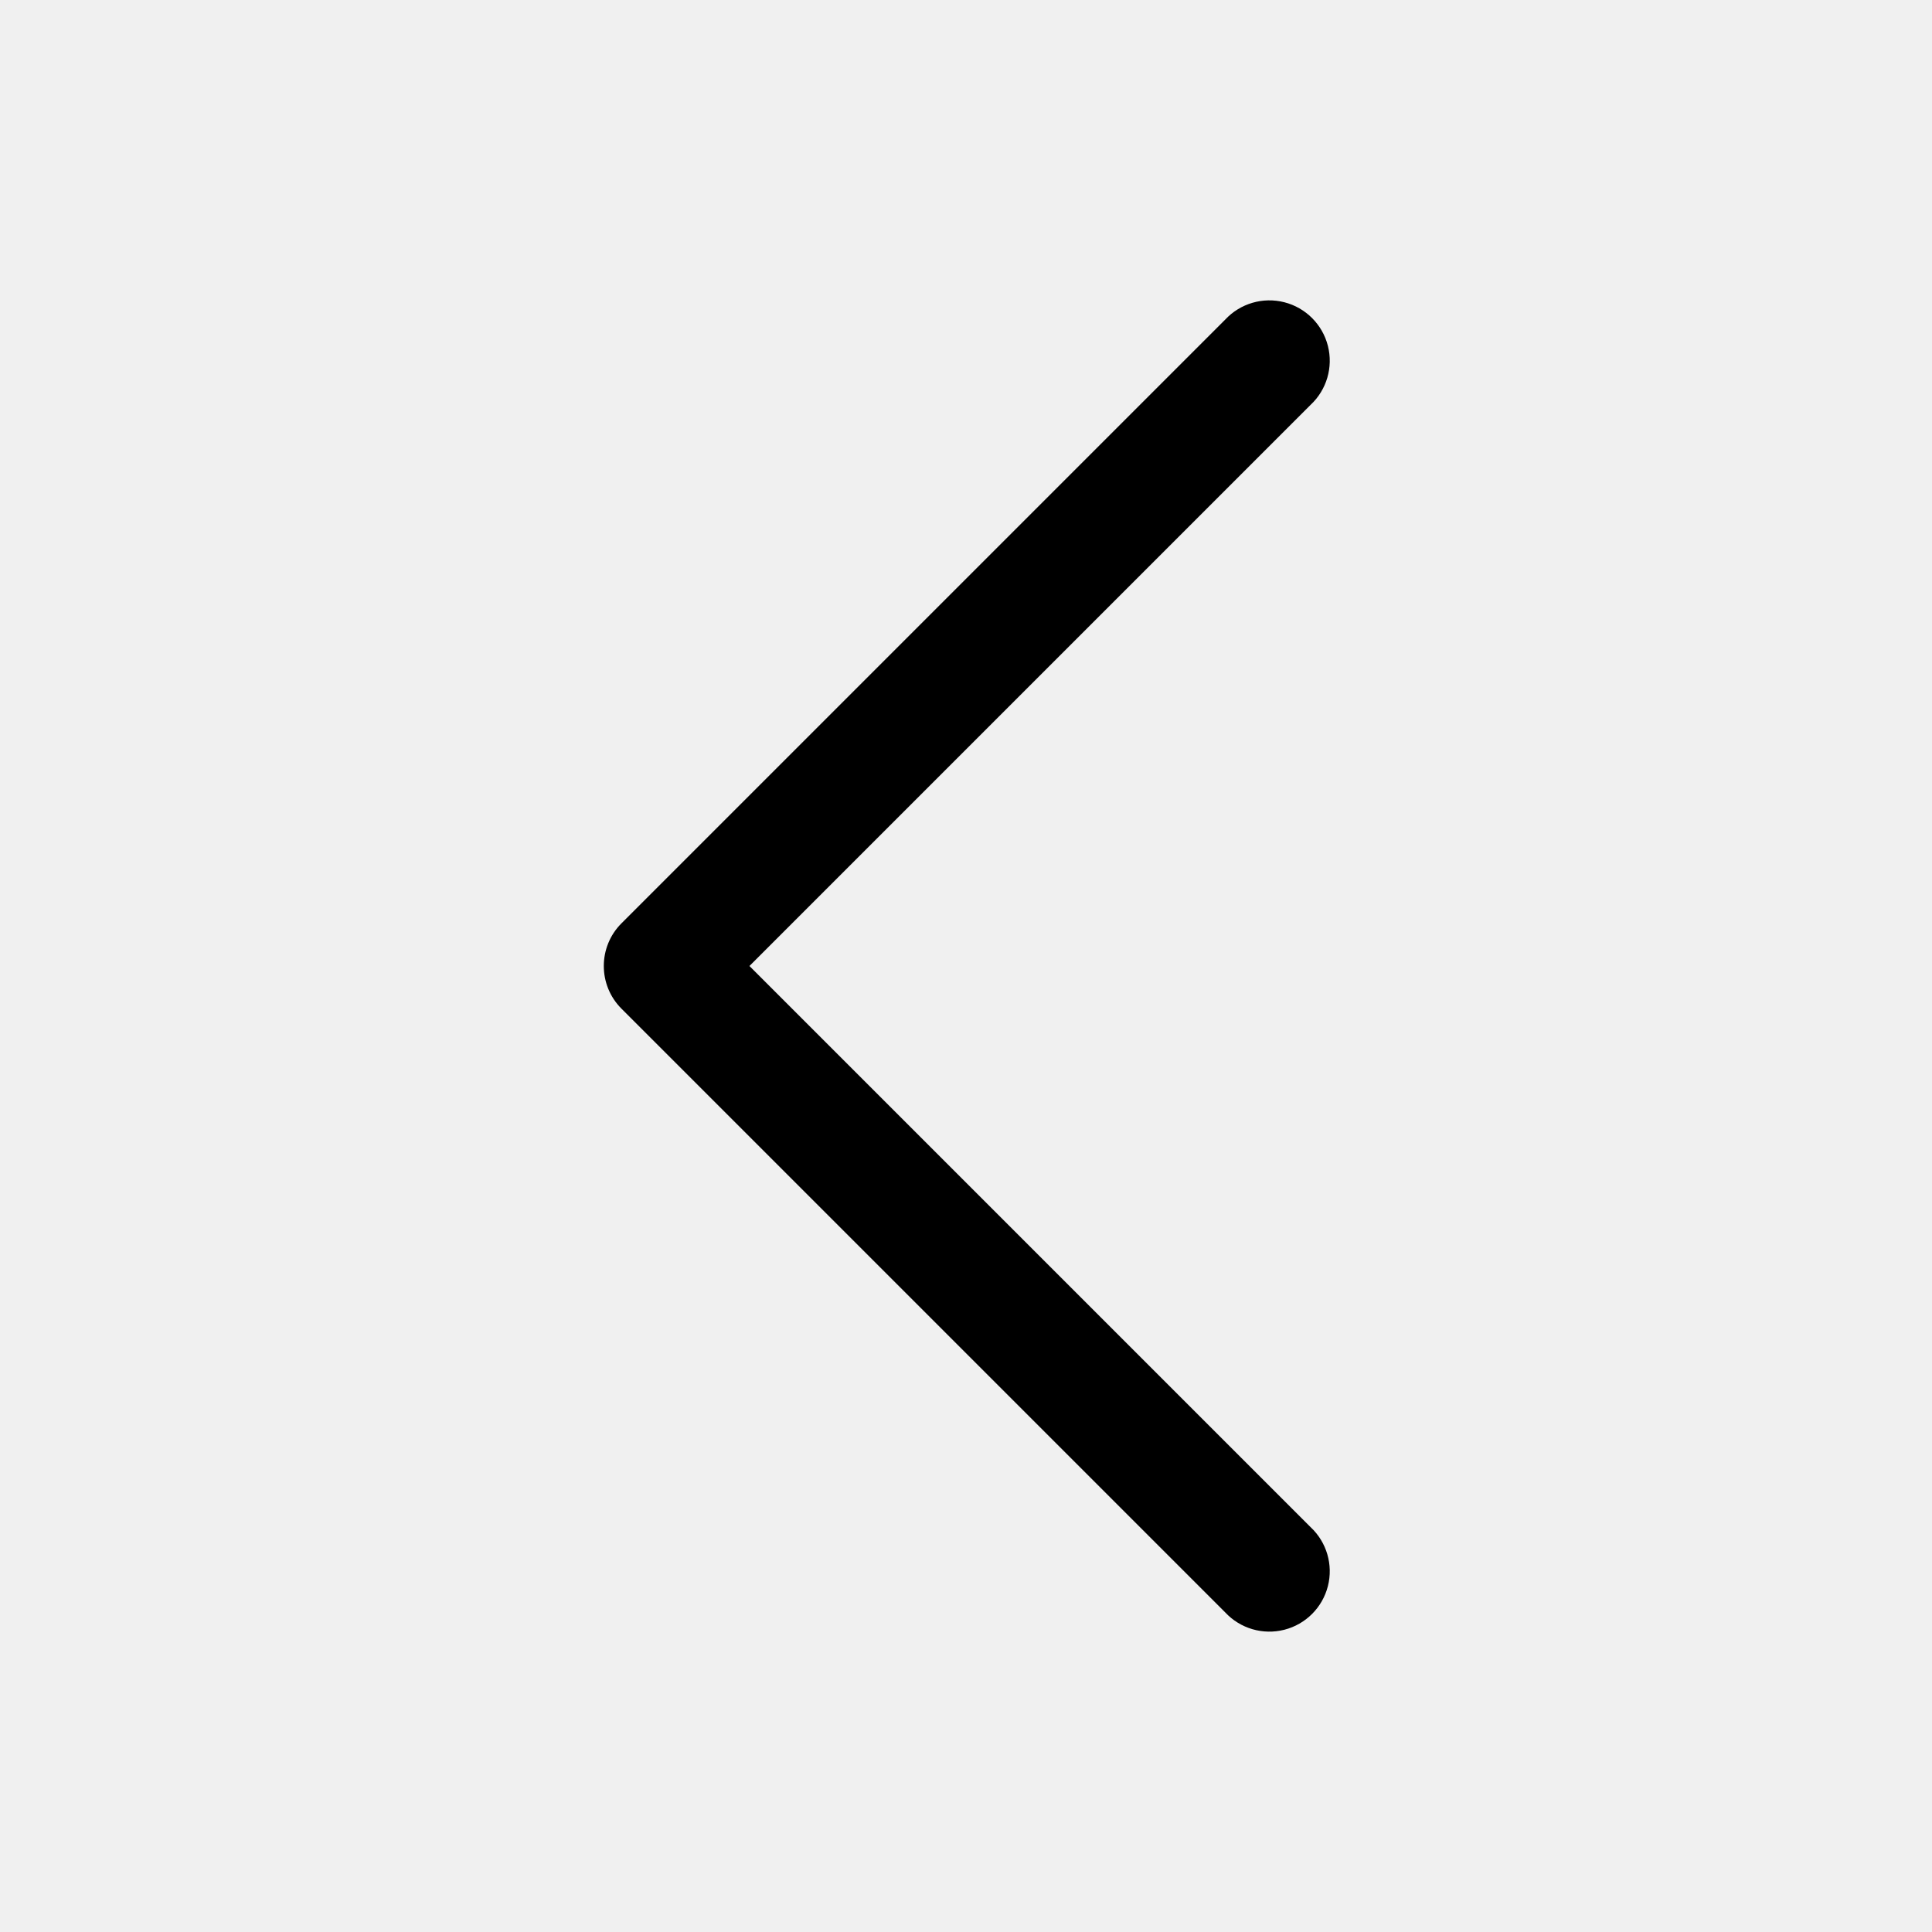
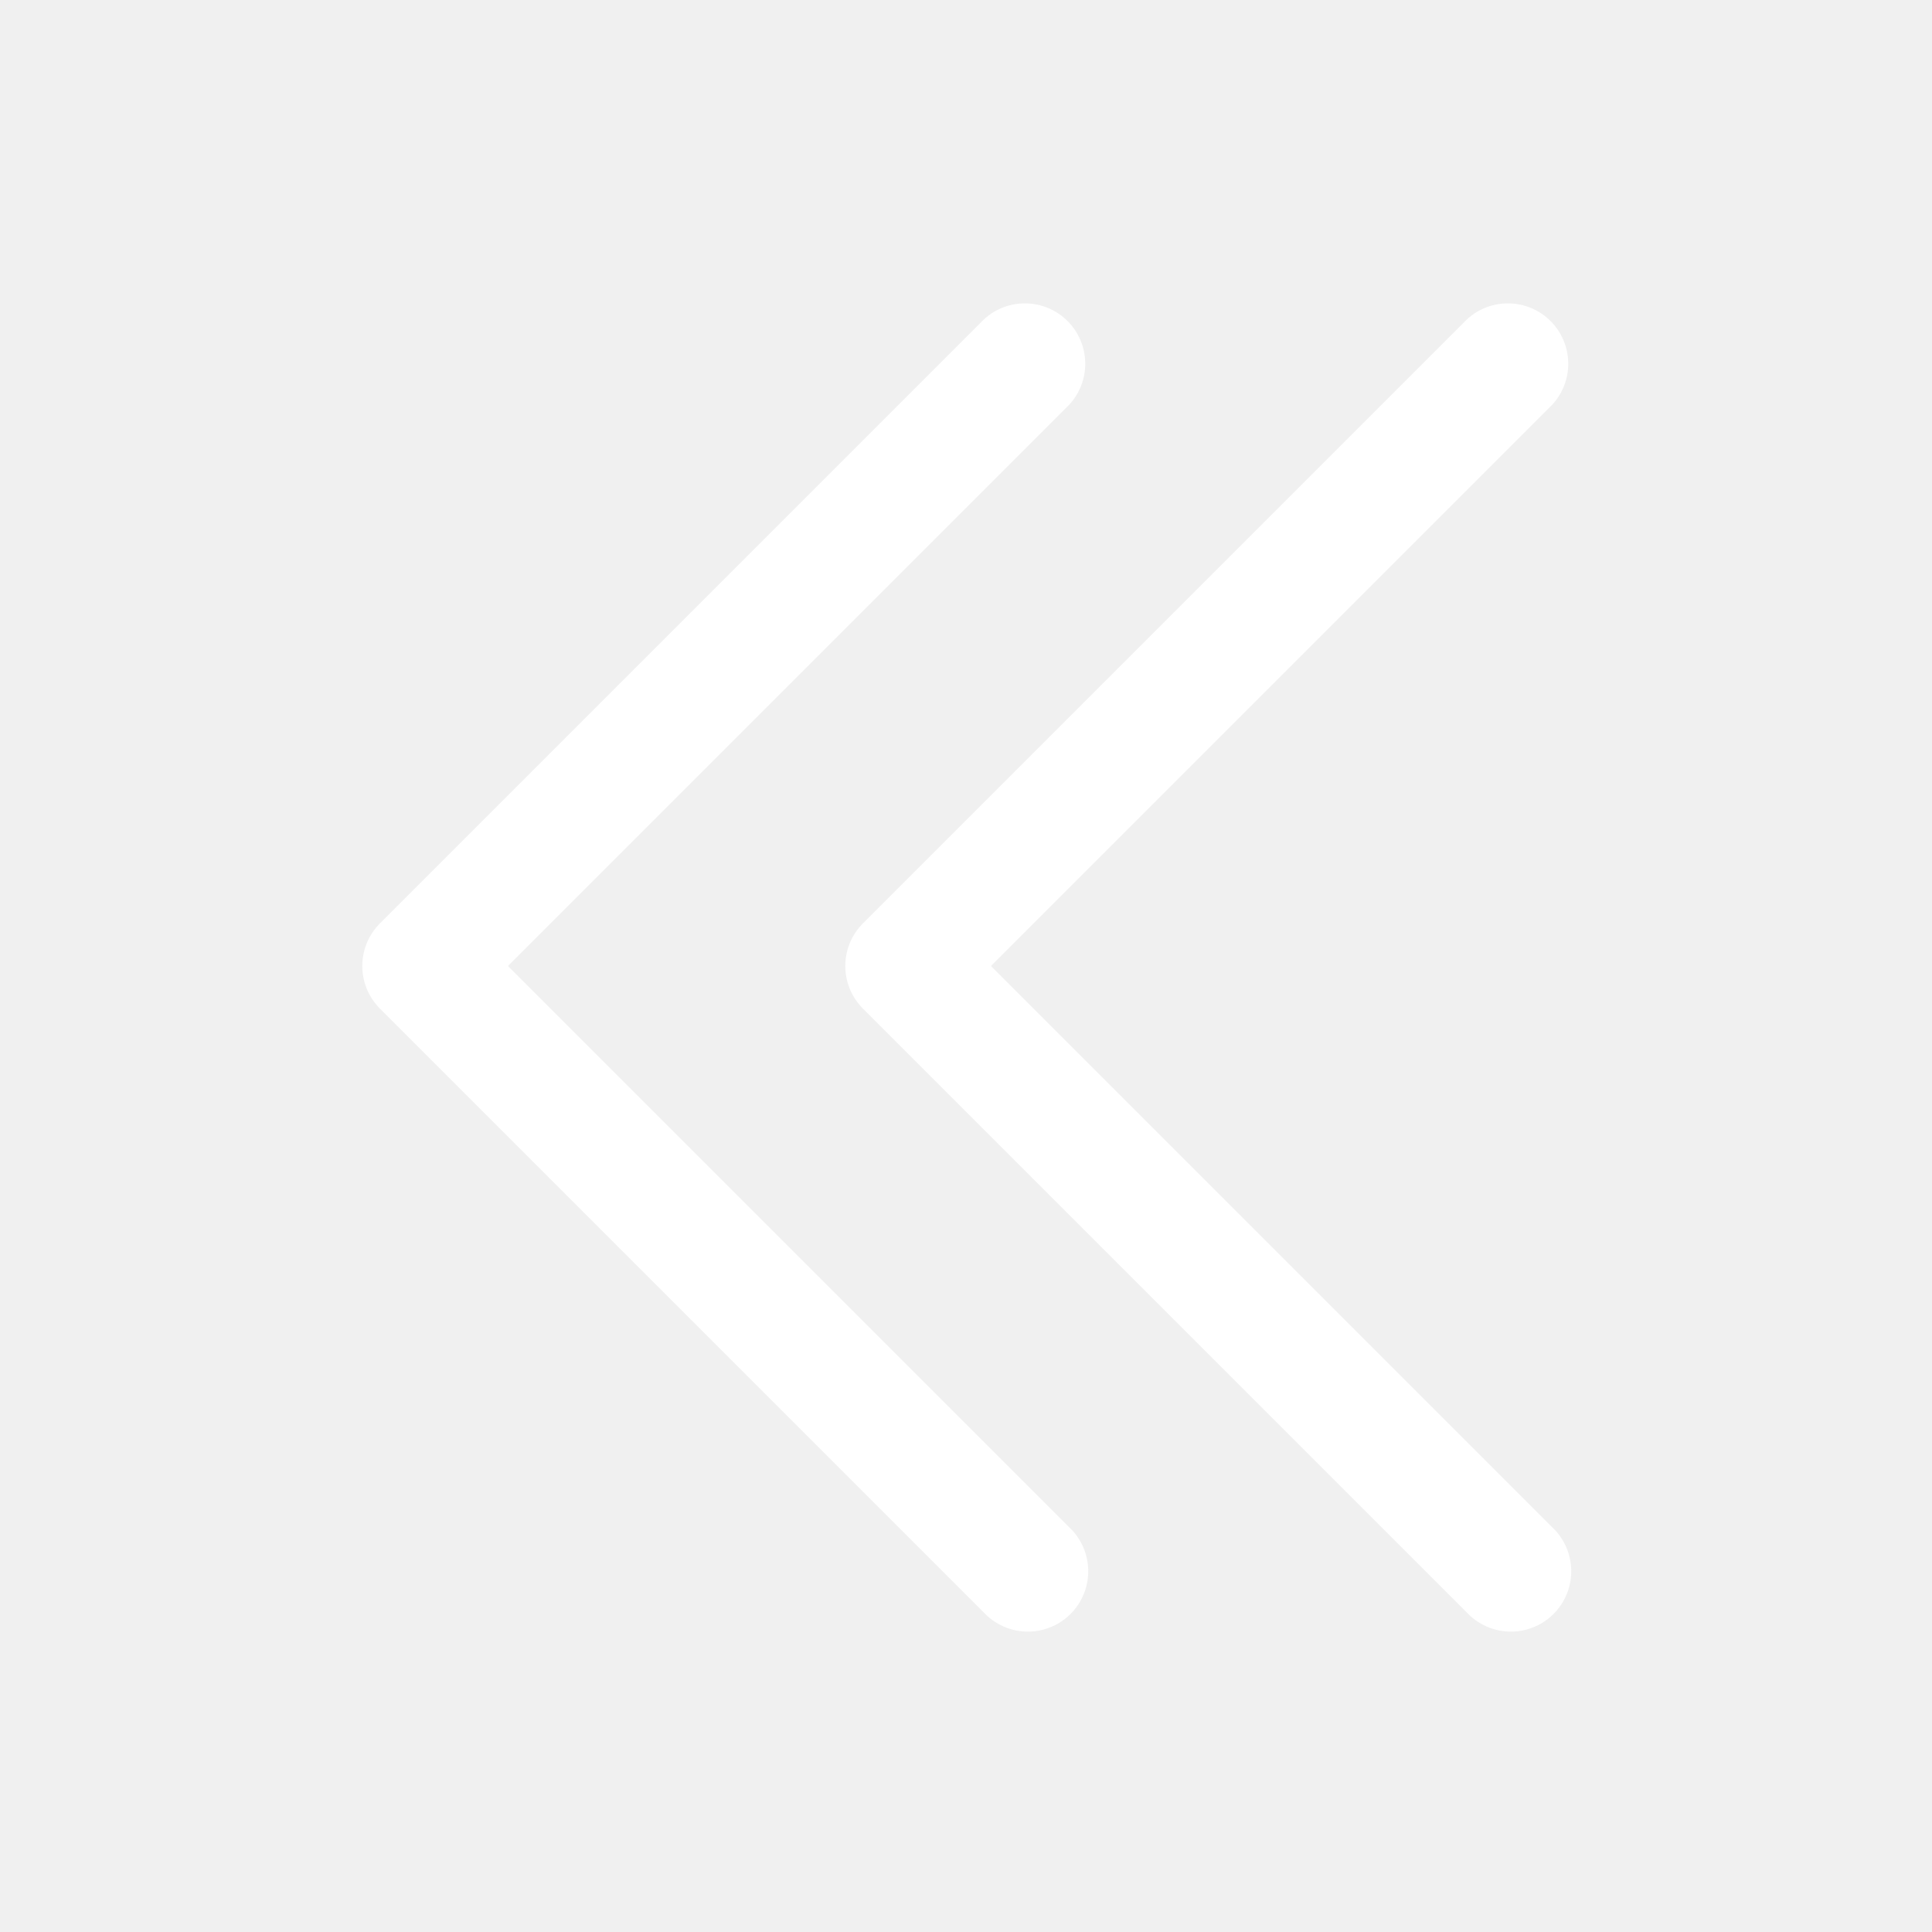
- <svg xmlns="http://www.w3.org/2000/svg" viewBox="0 0 24 24" fill="currentColor" class="w-6 h-6">
-   <path fill-rule="evenodd" d="M7.72 12.53a.75.75 0 0 1 0-1.06l7.5-7.5a.75.75 0 1 1 1.06 1.06L9.31 12l6.97 6.97a.75.75 0 1 1-1.06 1.06l-7.5-7.5Z" clip-rule="evenodd" />
+ <svg xmlns="http://www.w3.org/2000/svg" viewBox="0 0 24 24" fill="#fff" class="w-6 h-6">
+   <path fill-rule="evenodd" d="M10.72 11.47a.75.75 0 0 0 0 1.06l7.5 7.5a.75.75 0 1 0 1.06-1.06L12.31 12l6.97-6.97a.75.75 0 0 0-1.06-1.06l-7.5 7.5Z" clip-rule="evenodd" />
+   <path fill-rule="evenodd" d="M4.72 11.47a.75.75 0 0 0 0 1.06l7.5 7.5a.75.75 0 1 0 1.06-1.06L6.31 12l6.97-6.97a.75.75 0 0 0-1.06-1.06l-7.5 7.5Z" clip-rule="evenodd" />
</svg>
